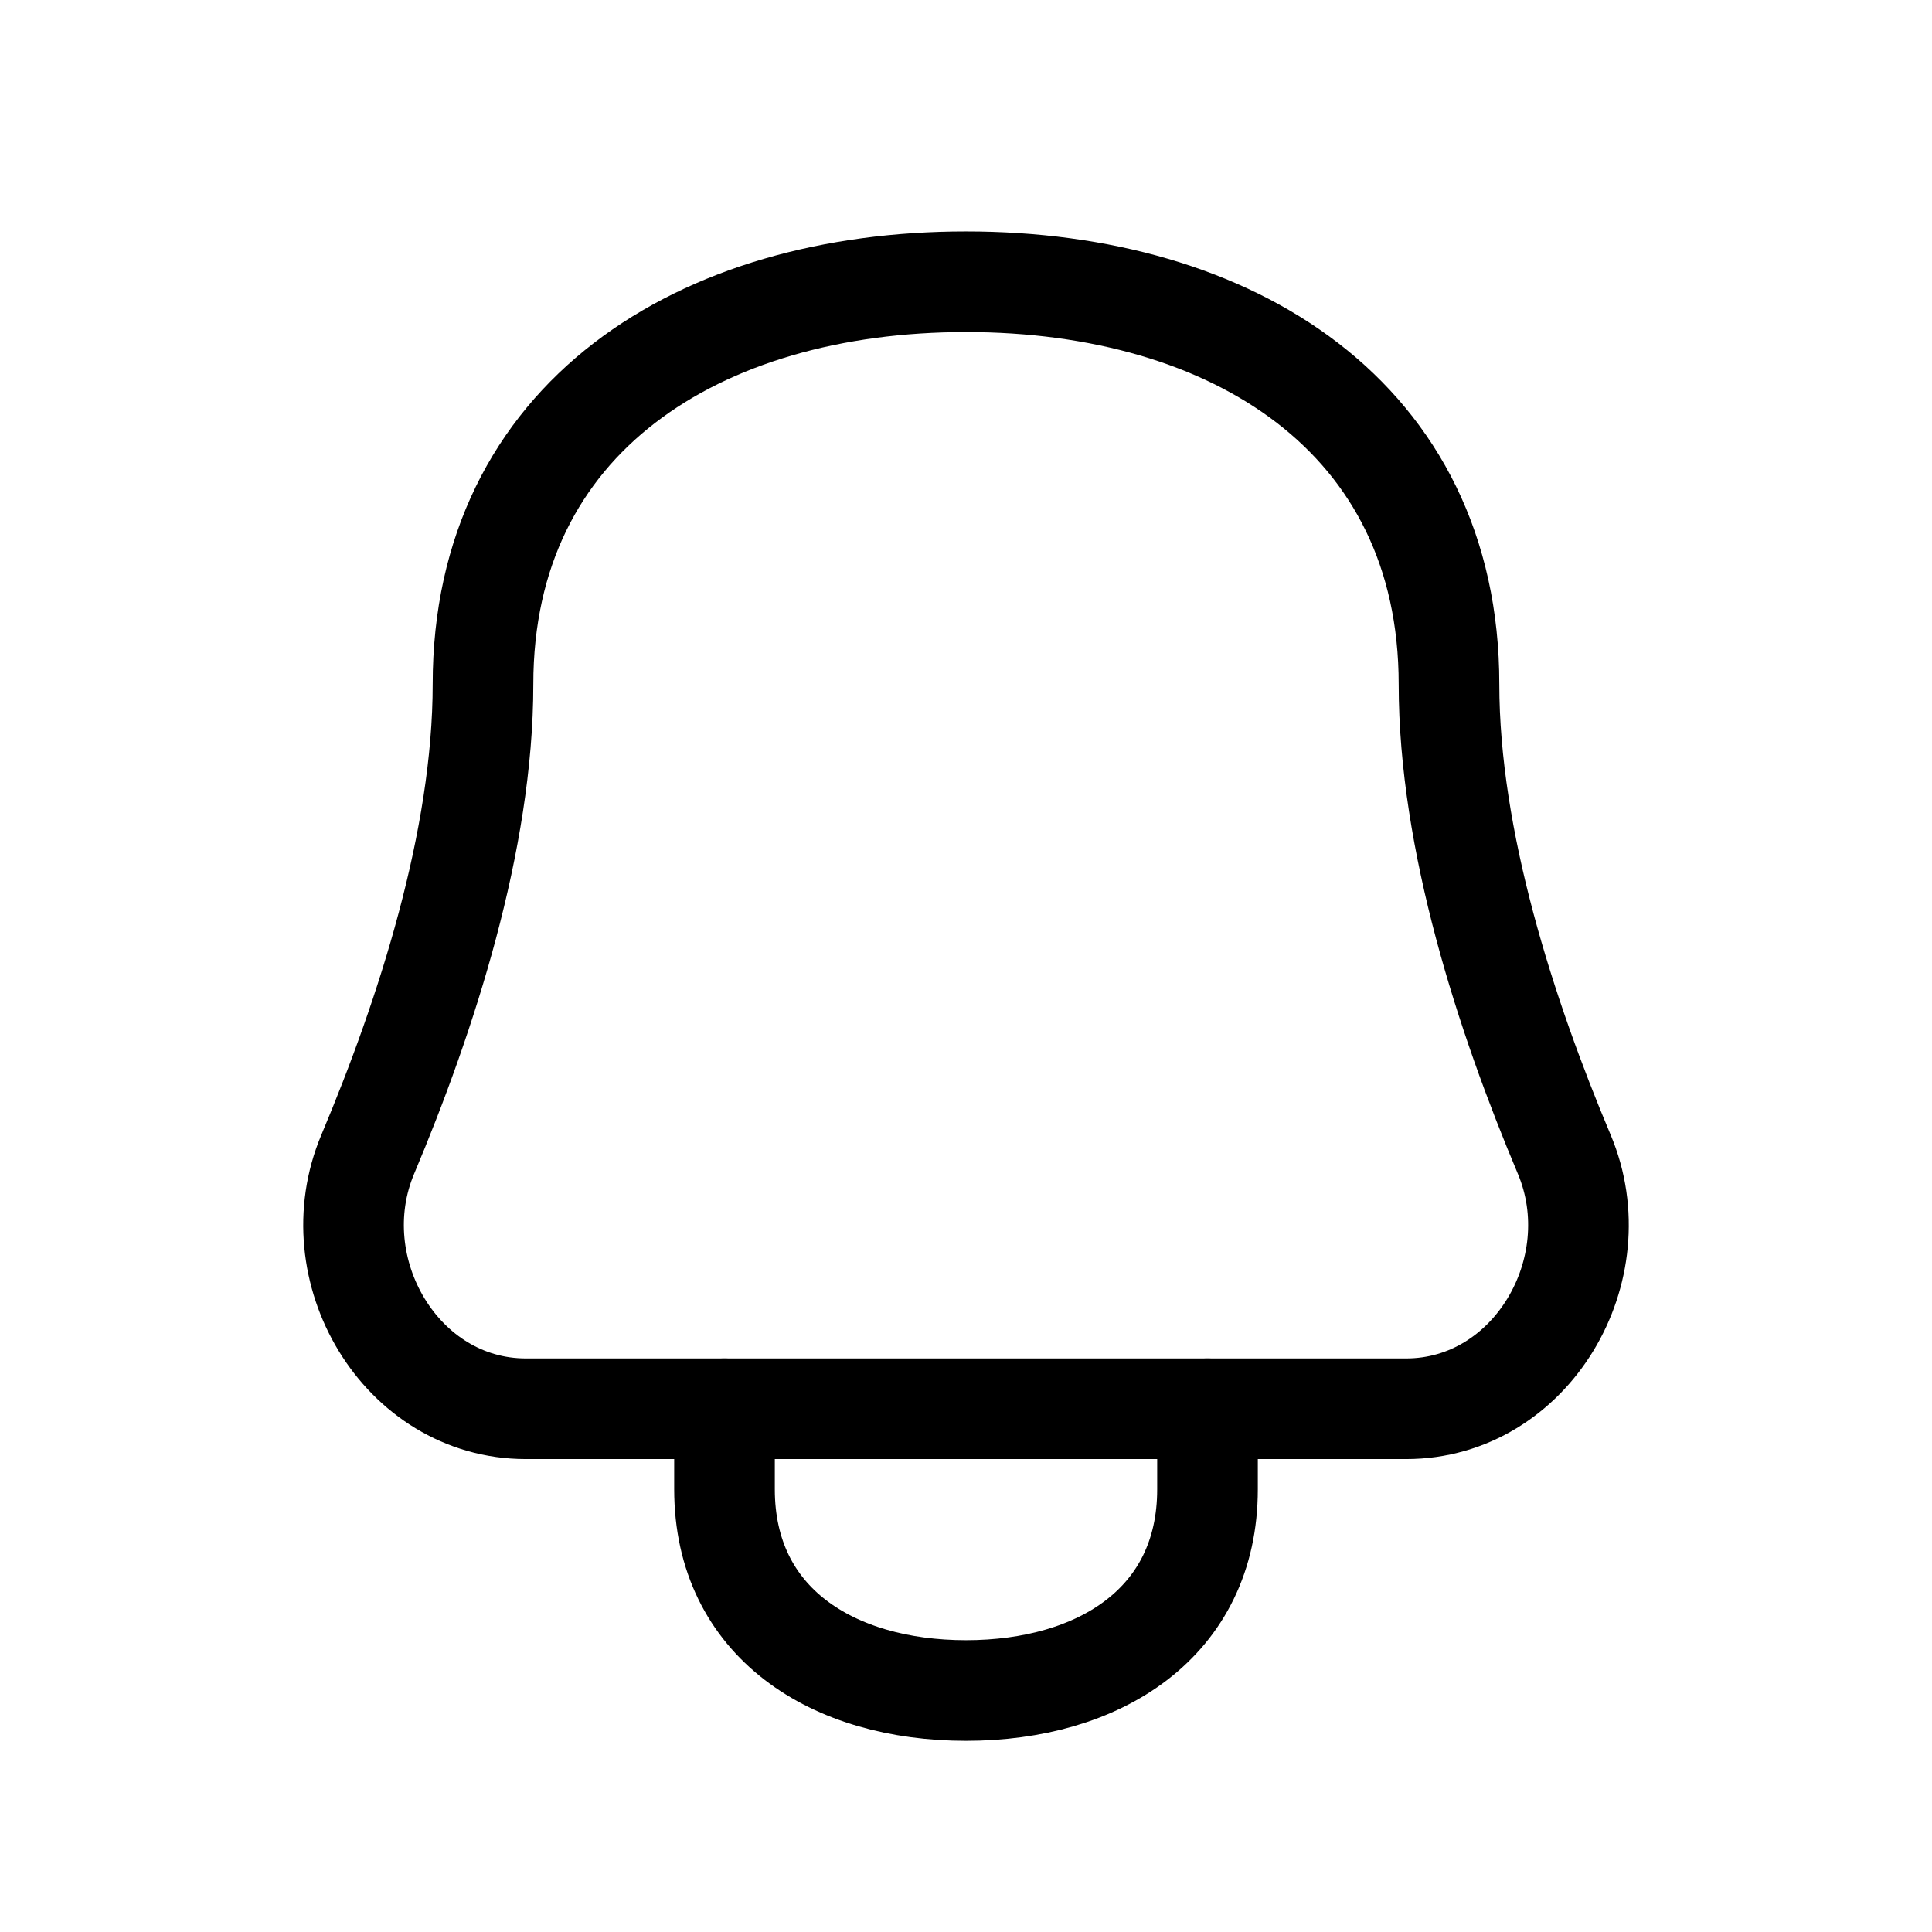
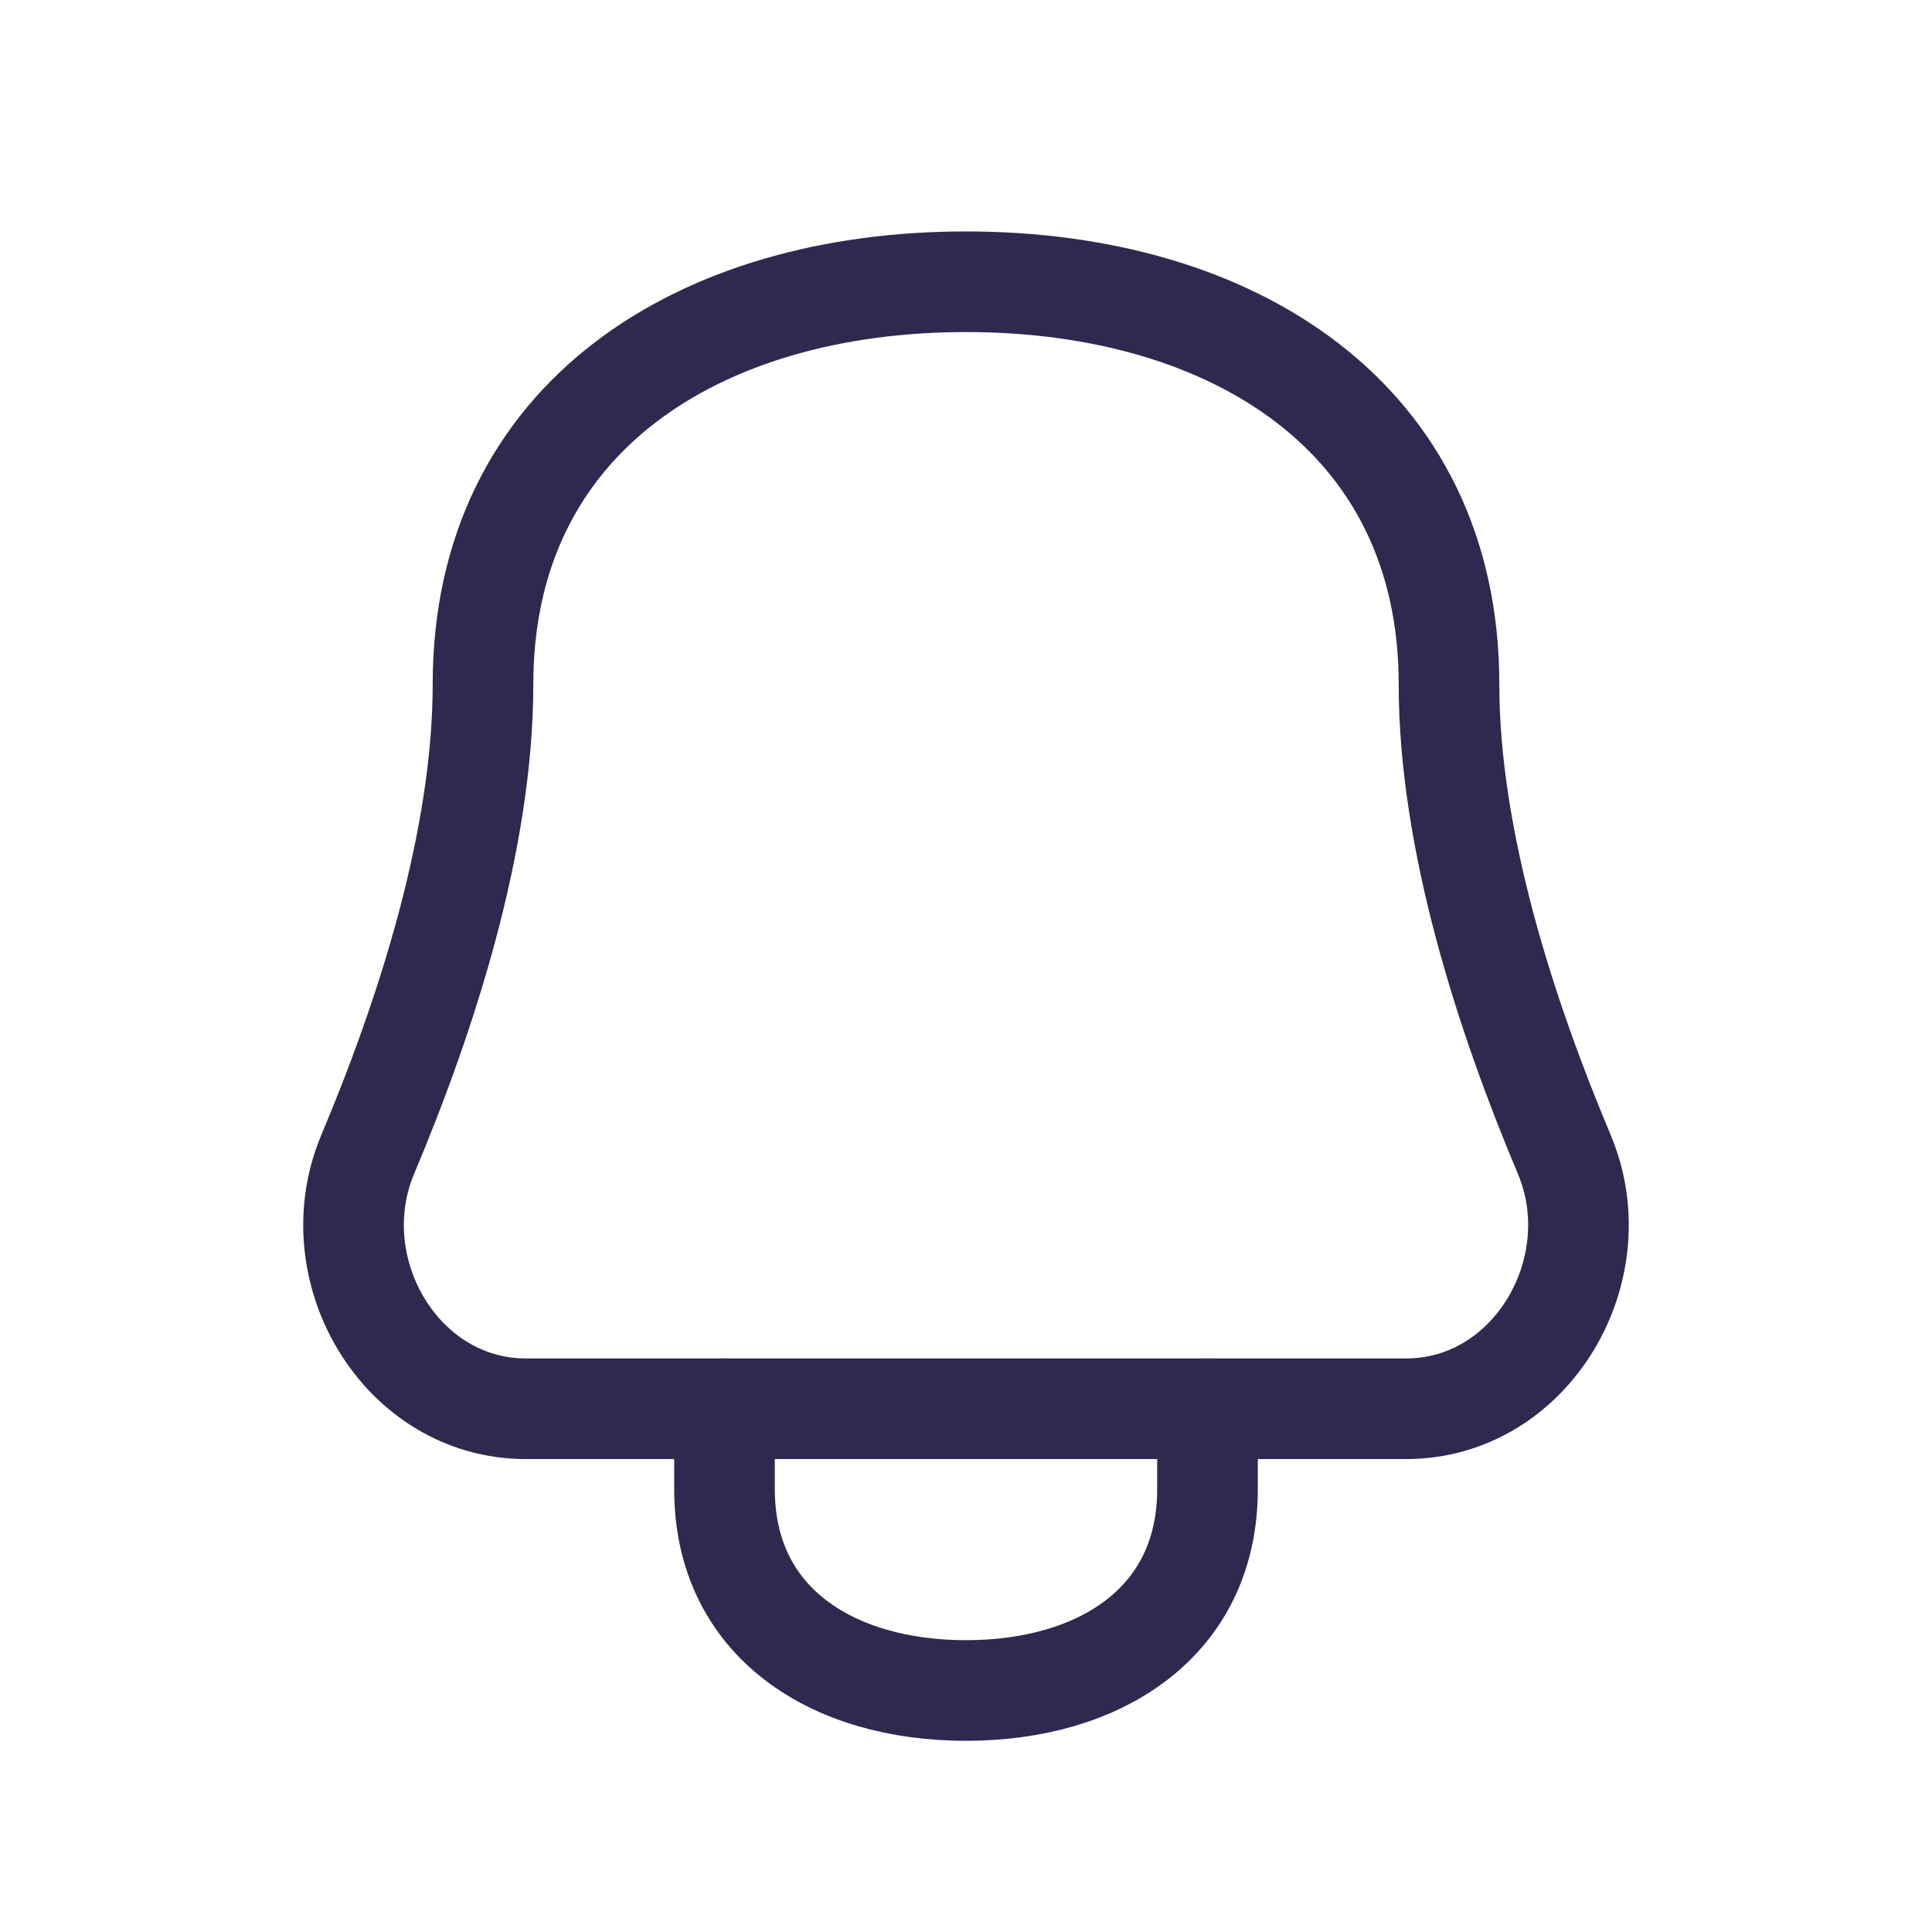
<svg xmlns="http://www.w3.org/2000/svg" width="48" height="48" viewBox="0 0 48 48" fill="none">
-   <path d="M24 7C17.373 7 12 10.373 12 17C12 20.878 10.59 25.227 9.137 28.678C7.93 31.543 9.956 35 13.065 35H34.935C38.044 35 40.07 31.543 38.863 28.678C37.41 25.227 36 20.878 36 17C36 10.373 30.627 7 24 7Z" stroke="black" stroke-width="2.5" stroke-linecap="round" stroke-linejoin="round" />
-   <path d="M18 35V37C18 40.314 20.686 42 24 42C27.314 42 30 40.314 30 37V35" stroke="black" stroke-width="2.5" stroke-linecap="round" stroke-linejoin="round" />
+   <path d="M24 7C17.373 7 12 10.373 12 17C12 20.878 10.59 25.227 9.137 28.678C7.93 31.543 9.956 35 13.065 35H34.935C38.044 35 40.07 31.543 38.863 28.678C37.41 25.227 36 20.878 36 17C36 10.373 30.627 7 24 7Z" stroke="#2E294E" stroke-width="2.5" stroke-linecap="round" stroke-linejoin="round" />
+   <path d="M18 35V37C18 40.314 20.686 42 24 42C27.314 42 30 40.314 30 37V35" stroke="#2E294E" stroke-width="2.5" stroke-linecap="round" stroke-linejoin="round" />
</svg>
